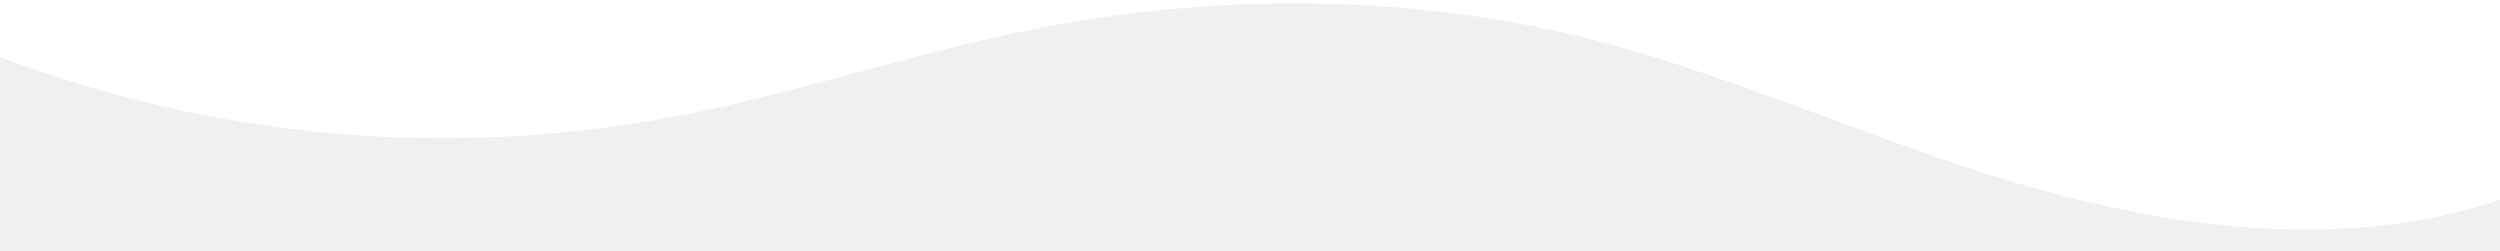
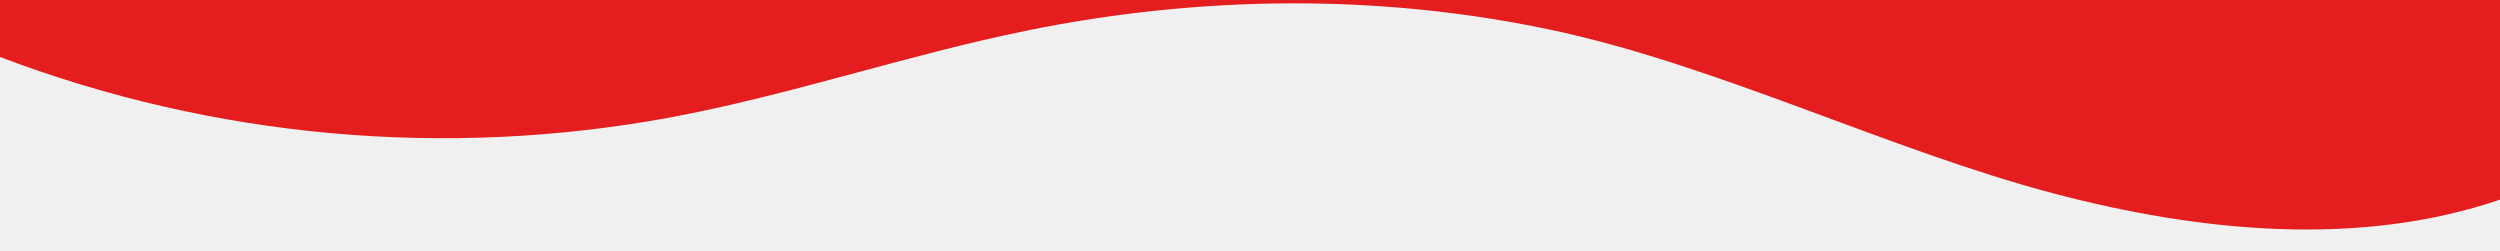
<svg xmlns="http://www.w3.org/2000/svg" data-name="Layer 1" viewBox="0 0 1200 120" preserveAspectRatio="none">
-   <path d="M321.39,56.44c58-10.79,114.16-30.13,172-41.86,82.39-16.72,168.19-17.73,250.45-.39C823.78,31,906.67,72,985.66,92.83c70.05,18.48,146.53,26.09,214.34,3V0H0V27.35A600.21,600.21,0,0,0,321.39,56.44Z" class="shape-fill" fill="#FFFFFF" fill-opacity="1" />
+   <path d="M321.39,56.44c58-10.79,114.16-30.13,172-41.86,82.39-16.72,168.19-17.73,250.45-.39C823.78,31,906.67,72,985.66,92.83c70.05,18.48,146.53,26.09,214.34,3V0H0V27.35A600.21,600.21,0,0,0,321.39,56.44Z" class="shape-fill" fill="#e41e1e" fill-opacity="1" />
</svg>
